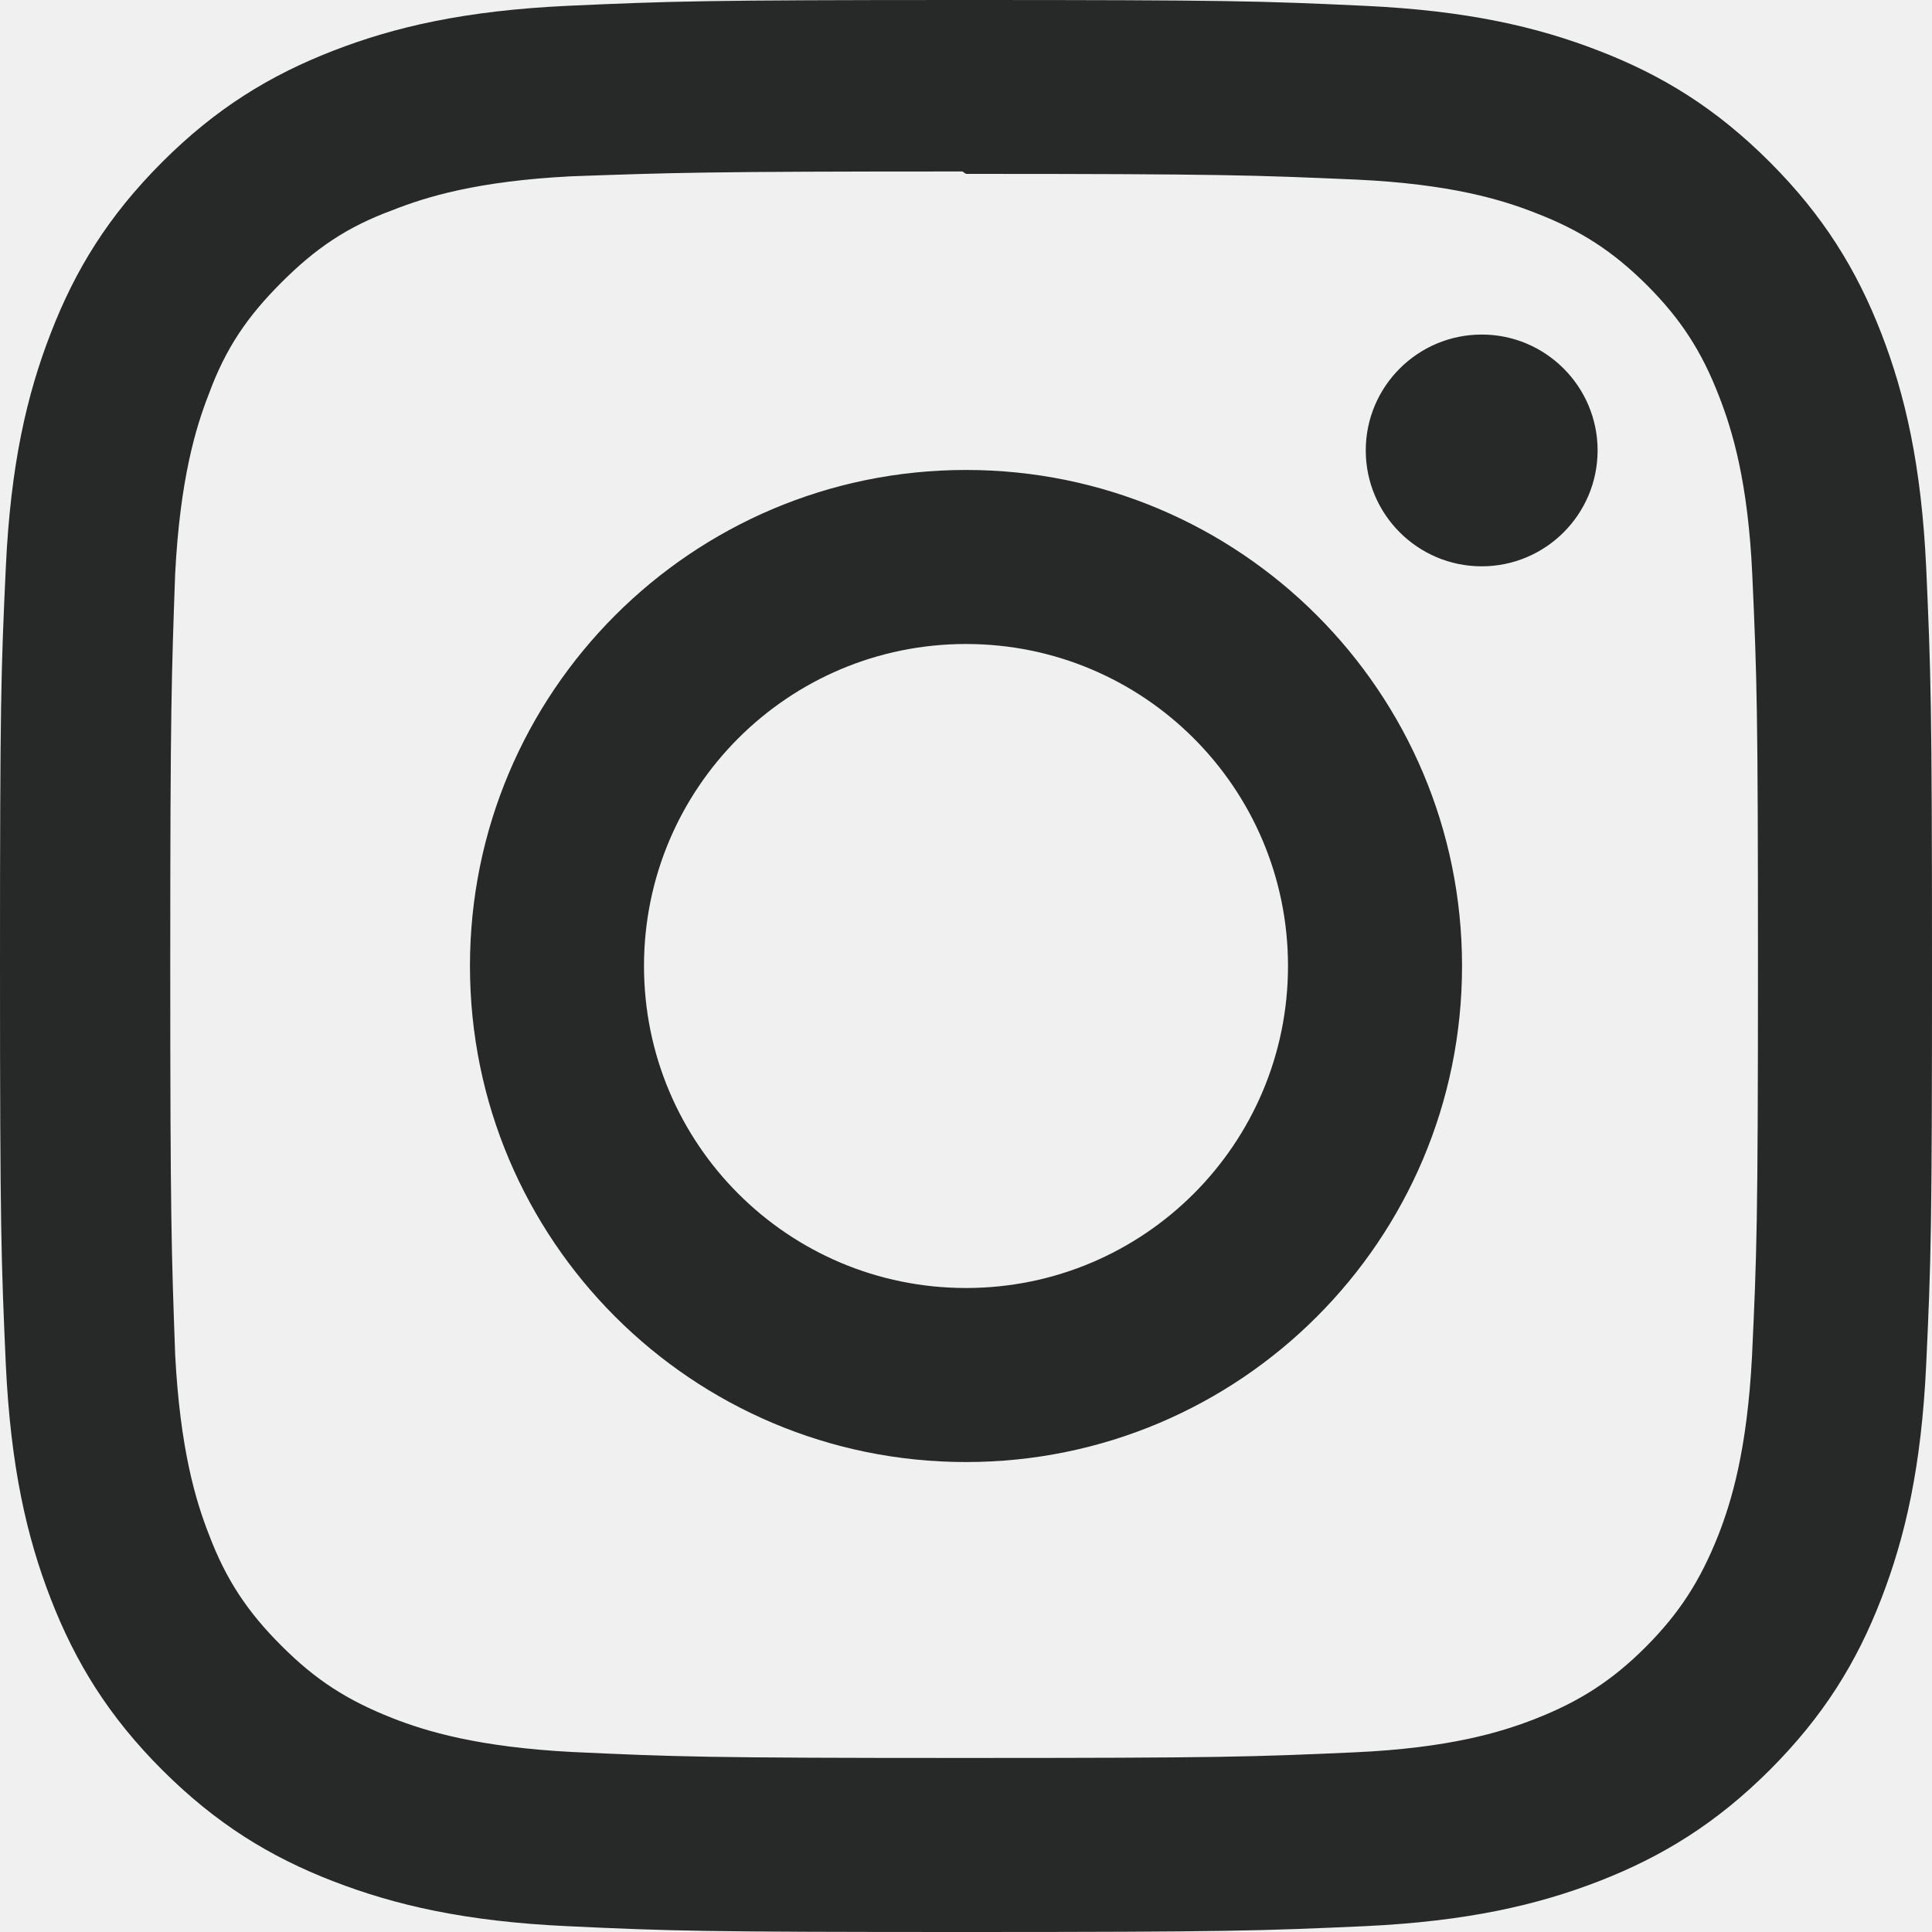
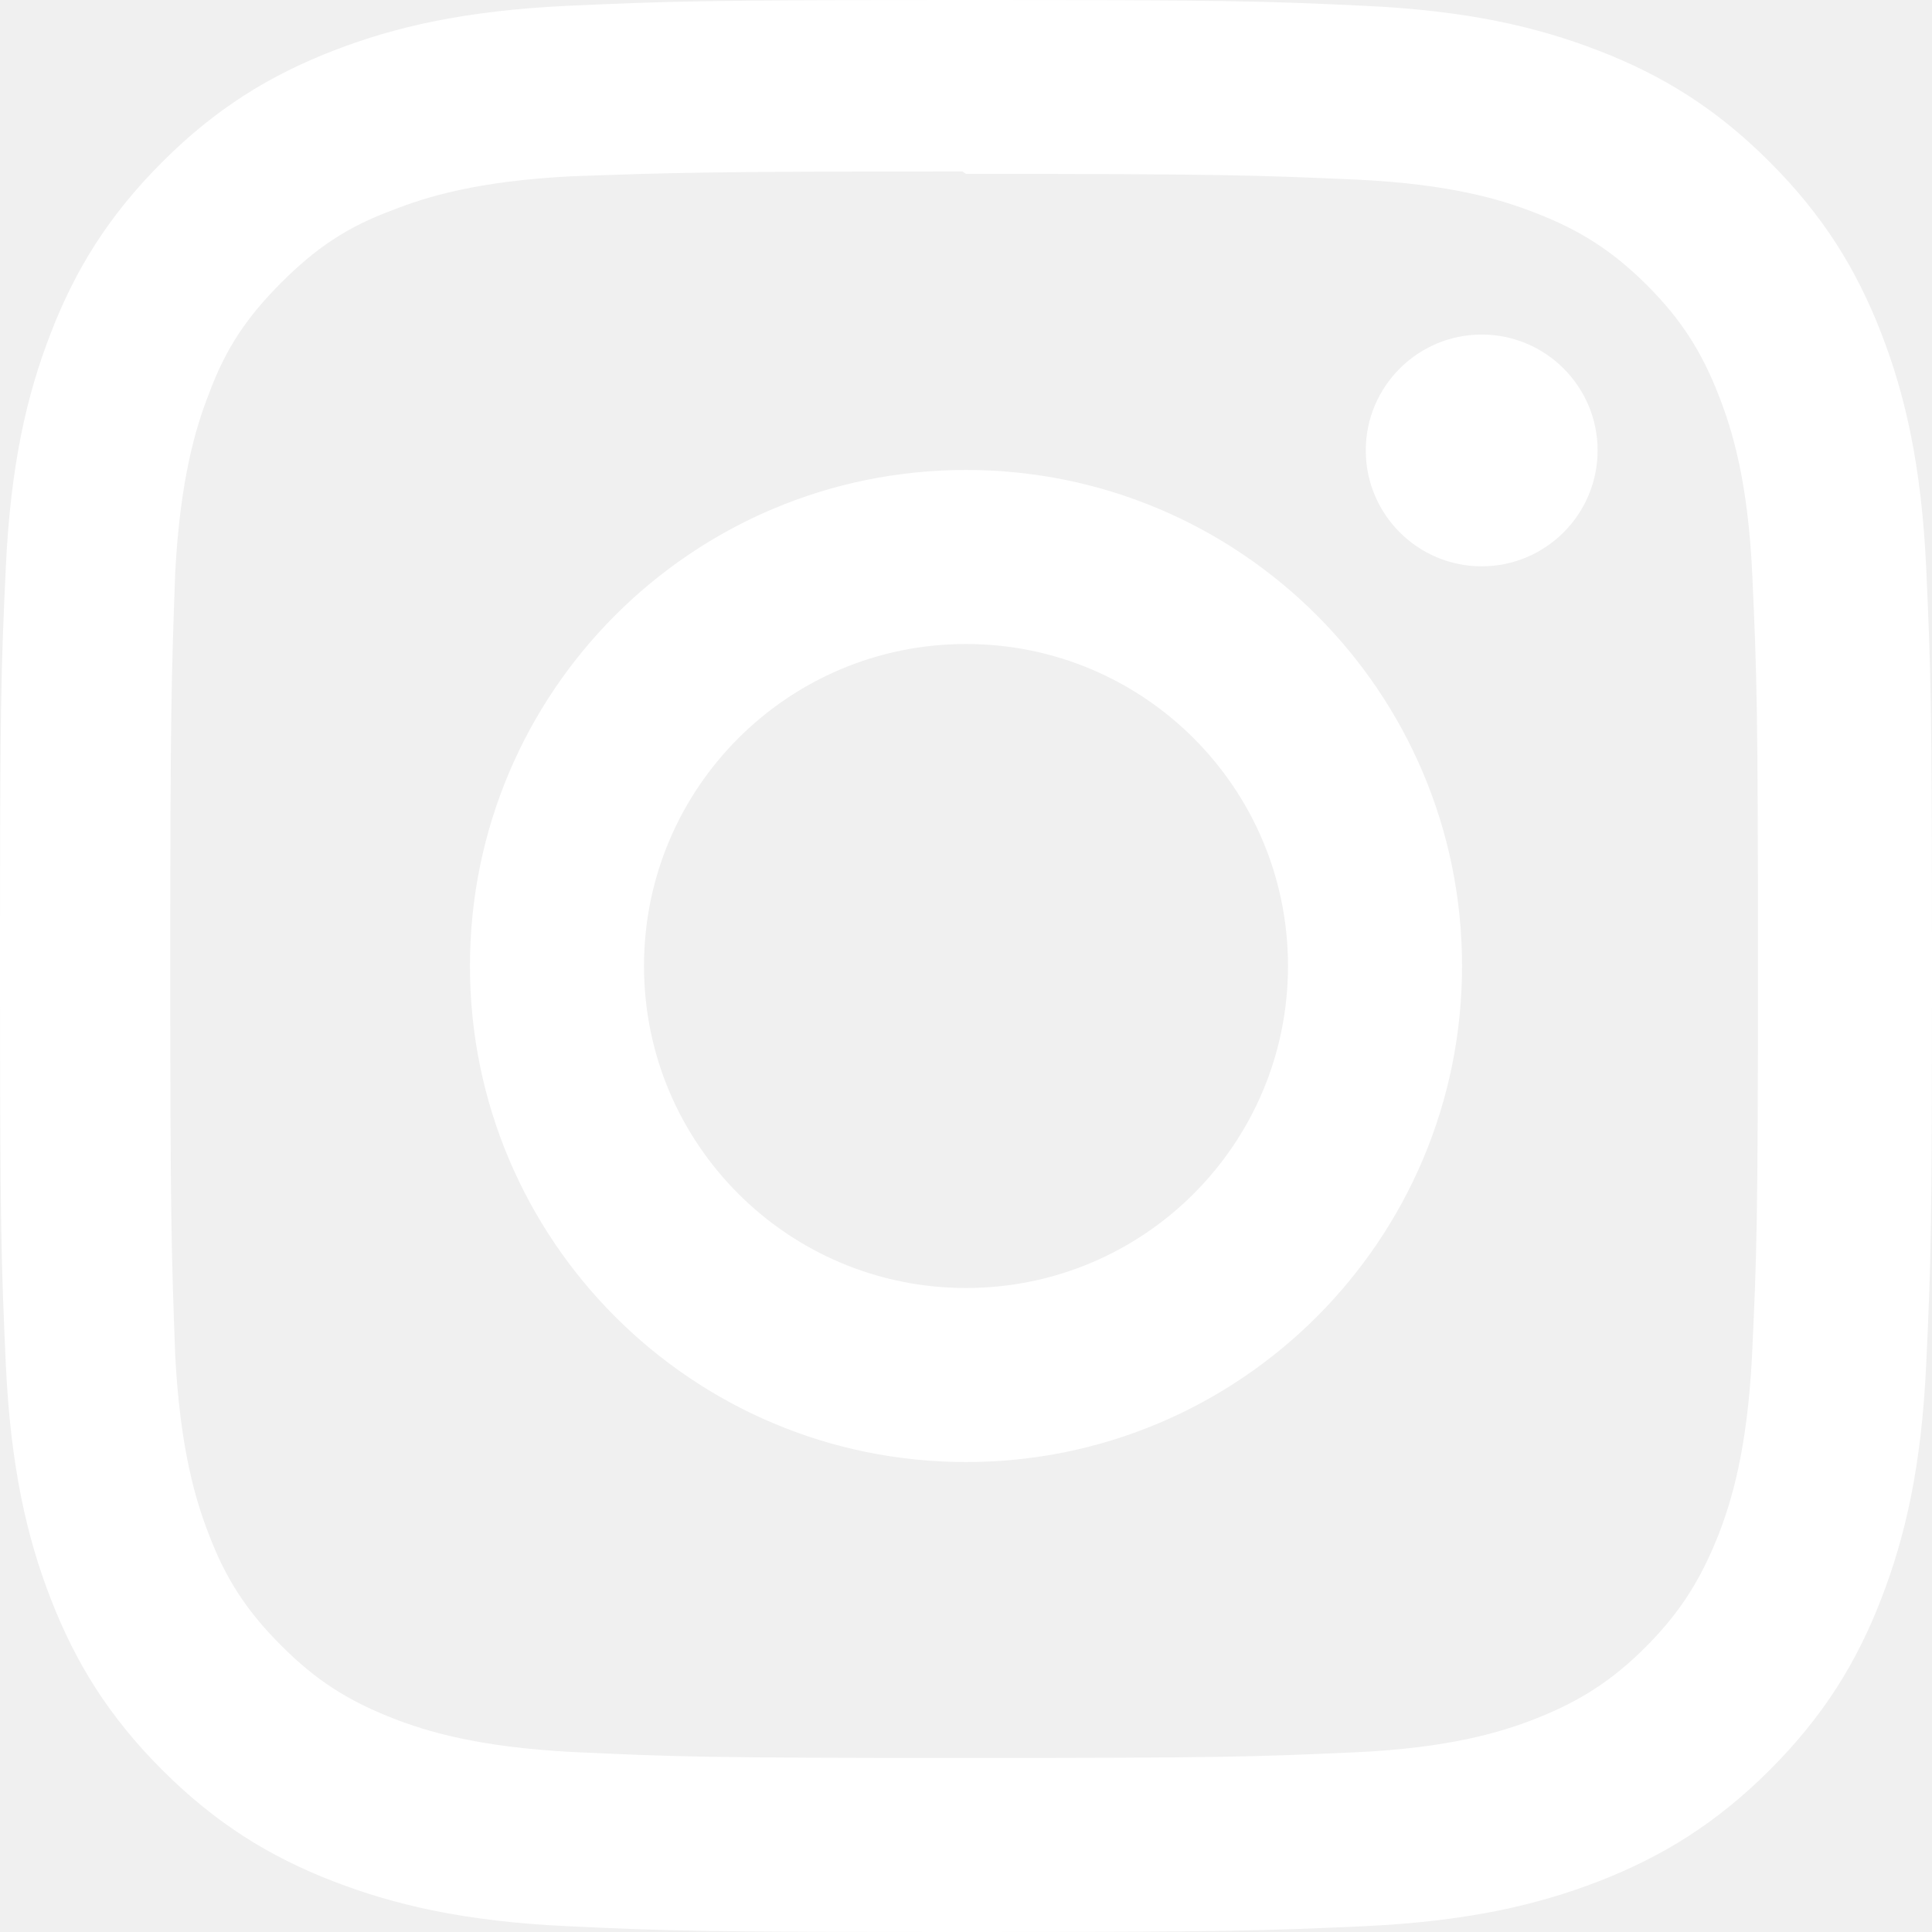
<svg xmlns="http://www.w3.org/2000/svg" width="24" height="24" viewBox="0 0 24 24" fill="none">
-   <path d="M12 0C8.74 0 8.333 0.015 7.053 0.072C5.775 0.132 4.905 0.333 4.14 0.63C3.351 0.936 2.681 1.347 2.014 2.014C1.347 2.681 0.935 3.35 0.63 4.14C0.333 4.905 0.131 5.775 0.072 7.053C0.012 8.333 0 8.74 0 12C0 15.26 0.015 15.667 0.072 16.947C0.132 18.224 0.333 19.095 0.63 19.86C0.936 20.648 1.347 21.319 2.014 21.986C2.681 22.652 3.35 23.065 4.14 23.37C4.906 23.666 5.776 23.869 7.053 23.928C8.333 23.988 8.74 24 12 24C15.26 24 15.667 23.985 16.947 23.928C18.224 23.868 19.095 23.666 19.86 23.37C20.648 23.064 21.319 22.652 21.986 21.986C22.652 21.319 23.065 20.651 23.37 19.86C23.666 19.095 23.869 18.224 23.928 16.947C23.988 15.667 24 15.26 24 12C24 8.74 23.985 8.333 23.928 7.053C23.868 5.776 23.666 4.904 23.37 4.14C23.064 3.351 22.652 2.681 21.986 2.014C21.319 1.347 20.651 0.935 19.86 0.63C19.095 0.333 18.224 0.131 16.947 0.072C15.667 0.012 15.26 0 12 0ZM12 2.16C15.203 2.16 15.585 2.176 16.85 2.231C18.02 2.286 18.655 2.48 19.077 2.646C19.639 2.863 20.037 3.123 20.459 3.542C20.878 3.962 21.138 4.361 21.355 4.923C21.519 5.345 21.715 5.98 21.768 7.15C21.825 8.416 21.838 8.796 21.838 12C21.838 15.204 21.823 15.585 21.764 16.85C21.703 18.02 21.508 18.655 21.343 19.077C21.119 19.639 20.864 20.037 20.444 20.459C20.025 20.878 19.62 21.138 19.064 21.355C18.644 21.519 17.999 21.715 16.829 21.768C15.555 21.825 15.18 21.838 11.97 21.838C8.759 21.838 8.384 21.823 7.111 21.764C5.94 21.703 5.295 21.508 4.875 21.343C4.306 21.119 3.915 20.864 3.496 20.444C3.075 20.025 2.806 19.62 2.596 19.064C2.431 18.644 2.237 17.999 2.176 16.829C2.131 15.569 2.115 15.18 2.115 11.985C2.115 8.789 2.131 8.399 2.176 7.124C2.237 5.954 2.431 5.31 2.596 4.89C2.806 4.32 3.075 3.93 3.496 3.509C3.915 3.09 4.306 2.82 4.875 2.611C5.295 2.445 5.926 2.25 7.096 2.19C8.371 2.145 8.746 2.13 11.955 2.13L12 2.16ZM12 5.838C8.595 5.838 5.838 8.598 5.838 12C5.838 15.405 8.598 18.162 12 18.162C15.405 18.162 18.162 15.402 18.162 12C18.162 8.595 15.402 5.838 12 5.838ZM12 16C9.79 16 8 14.21 8 12C8 9.79 9.79 8 12 8C14.21 8 16 9.79 16 12C16 14.21 14.21 16 12 16ZM19.846 5.595C19.846 6.39 19.2 7.035 18.406 7.035C17.611 7.035 16.966 6.389 16.966 5.595C16.966 4.801 17.612 4.156 18.406 4.156C19.199 4.155 19.846 4.801 19.846 5.595Z" fill="#272929" />
+   <path d="M12 0C8.74 0 8.333 0.015 7.053 0.072C5.775 0.132 4.905 0.333 4.14 0.63C3.351 0.936 2.681 1.347 2.014 2.014C1.347 2.681 0.935 3.35 0.63 4.14C0.333 4.905 0.131 5.775 0.072 7.053C0.012 8.333 0 8.74 0 12C0 15.26 0.015 15.667 0.072 16.947C0.132 18.224 0.333 19.095 0.63 19.86C0.936 20.648 1.347 21.319 2.014 21.986C2.681 22.652 3.35 23.065 4.14 23.37C4.906 23.666 5.776 23.869 7.053 23.928C8.333 23.988 8.74 24 12 24C15.26 24 15.667 23.985 16.947 23.928C18.224 23.868 19.095 23.666 19.86 23.37C20.648 23.064 21.319 22.652 21.986 21.986C22.652 21.319 23.065 20.651 23.37 19.86C23.666 19.095 23.869 18.224 23.928 16.947C23.988 15.667 24 15.26 24 12C24 8.74 23.985 8.333 23.928 7.053C23.868 5.776 23.666 4.904 23.37 4.14C23.064 3.351 22.652 2.681 21.986 2.014C21.319 1.347 20.651 0.935 19.86 0.63C19.095 0.333 18.224 0.131 16.947 0.072C15.667 0.012 15.26 0 12 0ZM12 2.16C15.203 2.16 15.585 2.176 16.85 2.231C18.02 2.286 18.655 2.48 19.077 2.646C19.639 2.863 20.037 3.123 20.459 3.542C20.878 3.962 21.138 4.361 21.355 4.923C21.519 5.345 21.715 5.98 21.768 7.15C21.825 8.416 21.838 8.796 21.838 12C21.838 15.204 21.823 15.585 21.764 16.85C21.703 18.02 21.508 18.655 21.343 19.077C21.119 19.639 20.864 20.037 20.444 20.459C20.025 20.878 19.62 21.138 19.064 21.355C18.644 21.519 17.999 21.715 16.829 21.768C15.555 21.825 15.18 21.838 11.97 21.838C8.759 21.838 8.384 21.823 7.111 21.764C5.94 21.703 5.295 21.508 4.875 21.343C4.306 21.119 3.915 20.864 3.496 20.444C3.075 20.025 2.806 19.62 2.596 19.064C2.431 18.644 2.237 17.999 2.176 16.829C2.131 15.569 2.115 15.18 2.115 11.985C2.115 8.789 2.131 8.399 2.176 7.124C2.237 5.954 2.431 5.31 2.596 4.89C2.806 4.32 3.075 3.93 3.496 3.509C3.915 3.09 4.306 2.82 4.875 2.611C5.295 2.445 5.926 2.25 7.096 2.19C8.371 2.145 8.746 2.13 11.955 2.13L12 2.16V2.16ZM12 5.838C8.595 5.838 5.838 8.598 5.838 12C5.838 15.405 8.598 18.162 12 18.162C15.405 18.162 18.162 15.402 18.162 12C18.162 8.595 15.402 5.838 12 5.838ZM12 16C9.79 16 8 14.21 8 12C8 9.79 9.79 8 12 8C14.21 8 16 9.79 16 12C16 14.21 14.21 16 12 16ZM19.846 5.595C19.846 6.39 19.2 7.035 18.406 7.035C17.611 7.035 16.966 6.389 16.966 5.595C16.966 4.801 17.612 4.156 18.406 4.156C19.199 4.155 19.846 4.801 19.846 5.595Z" fill="white" />
</svg>
